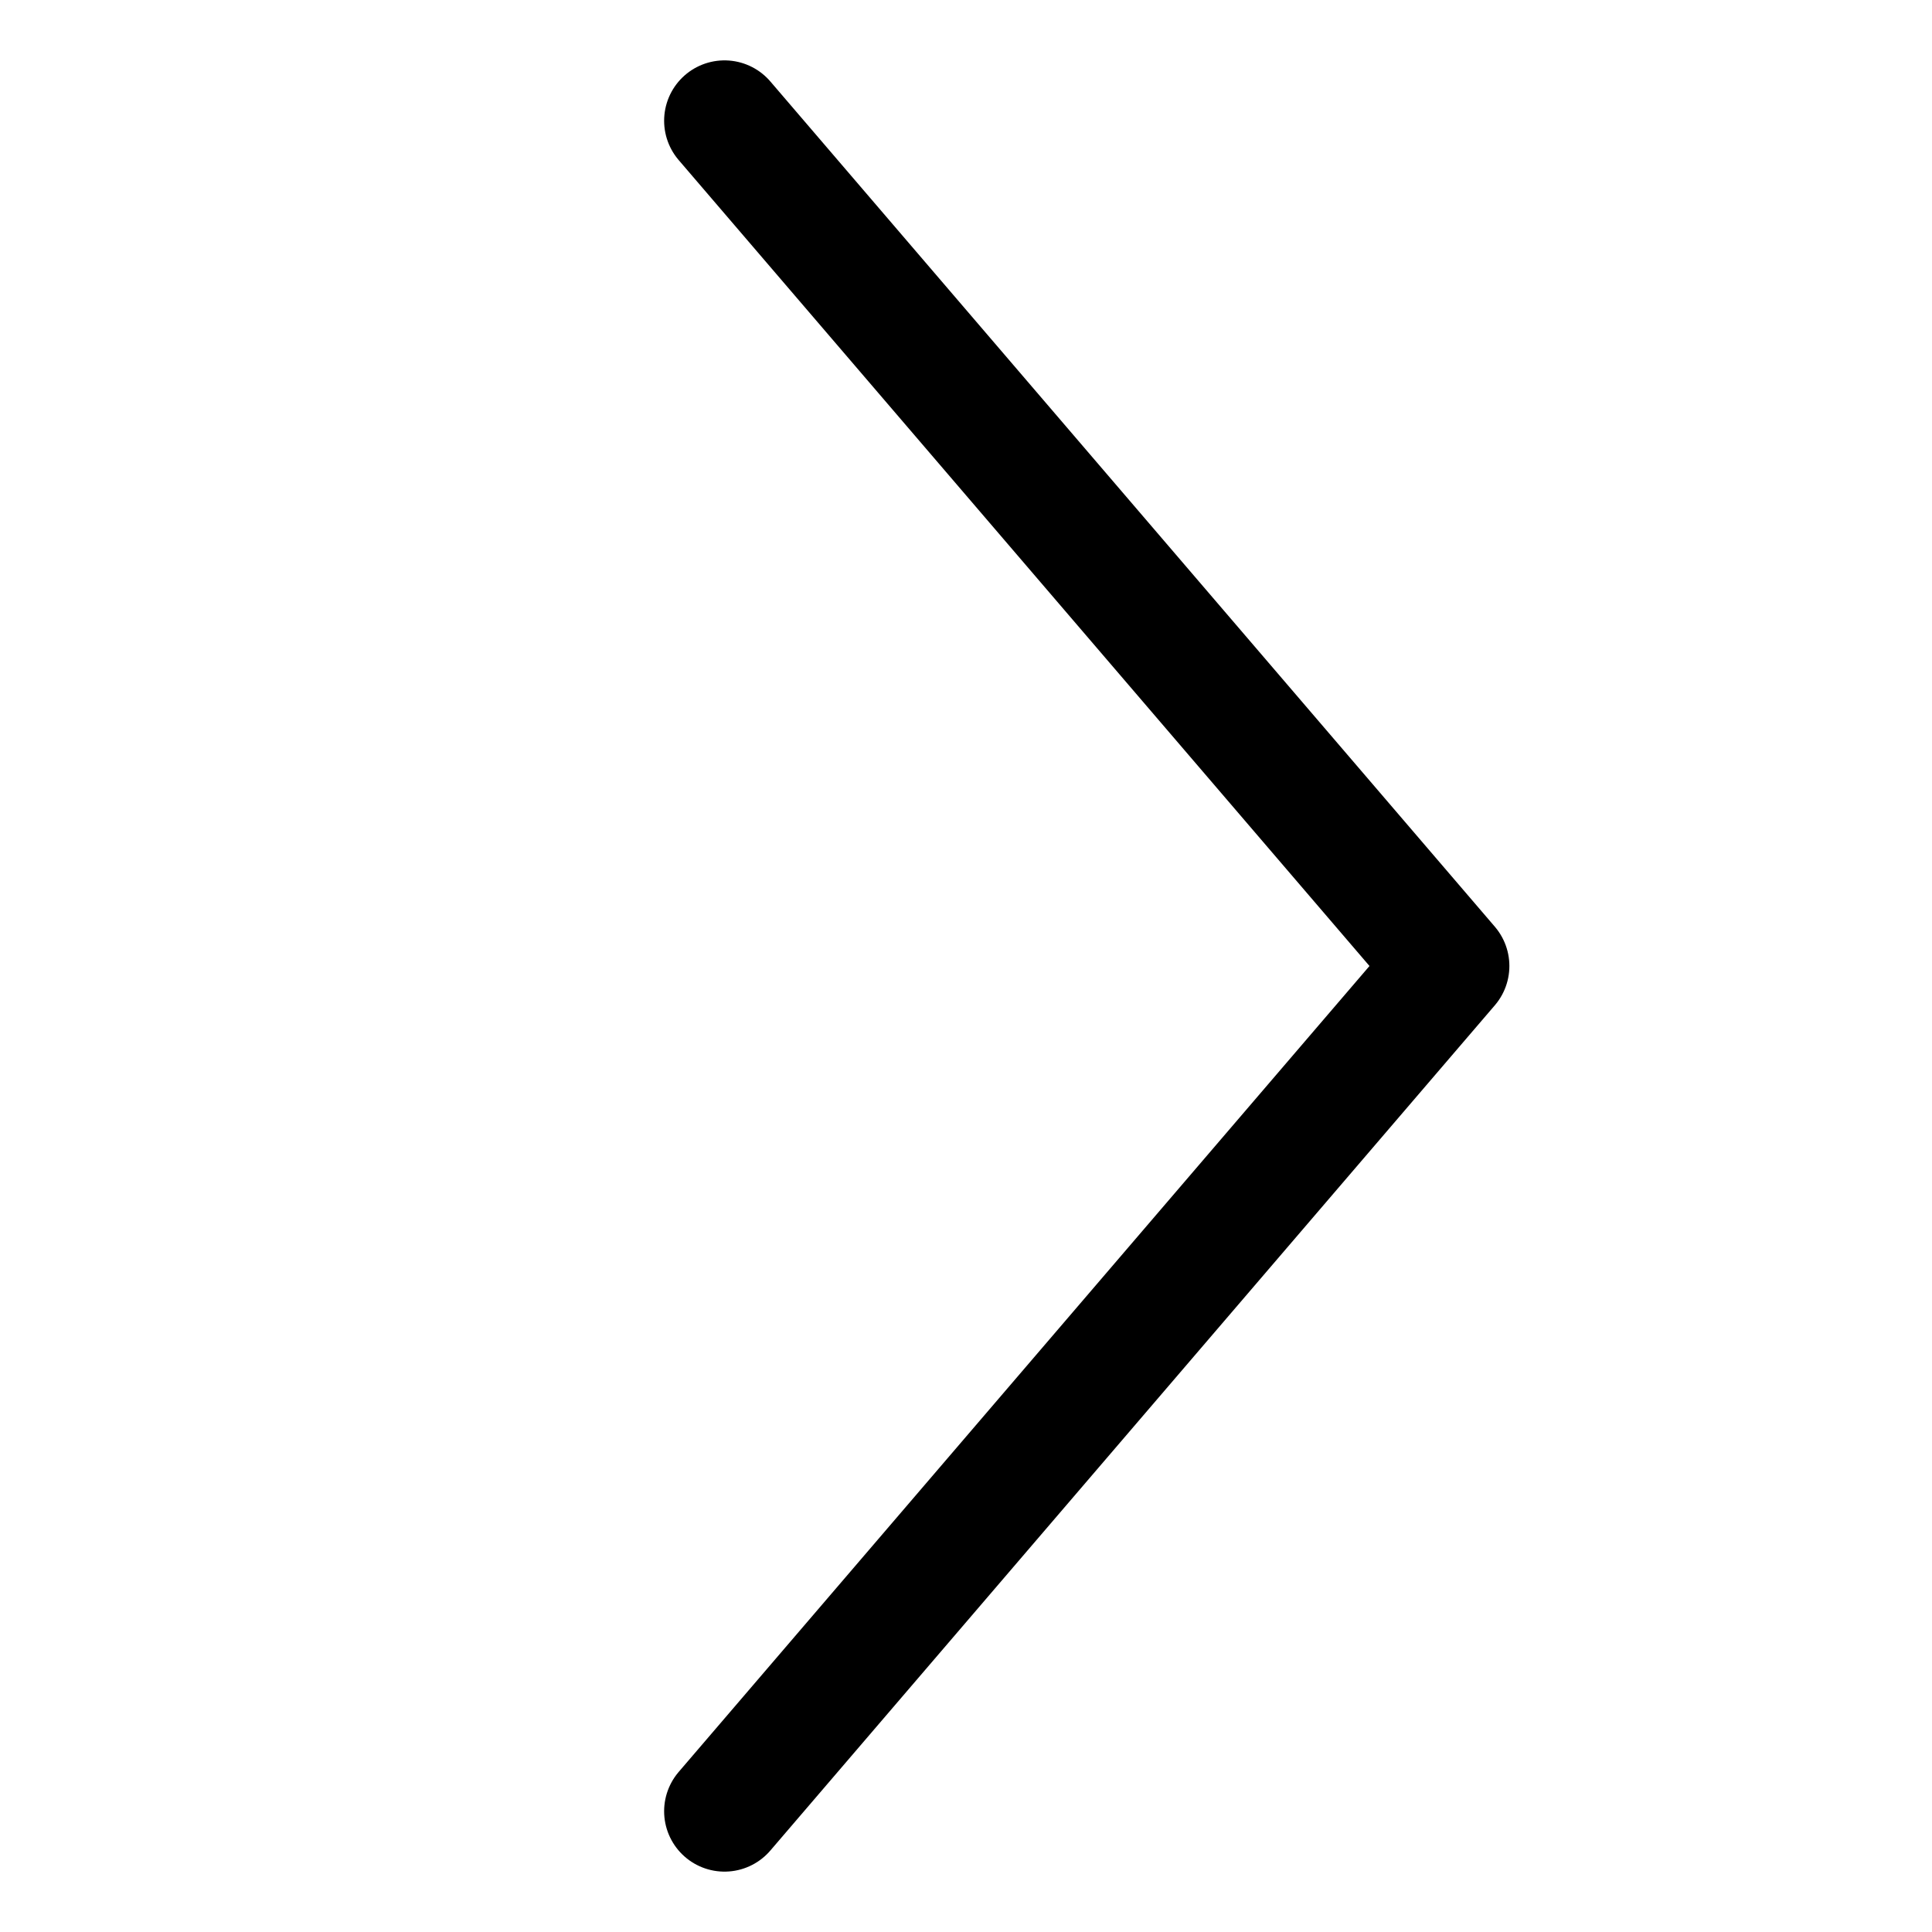
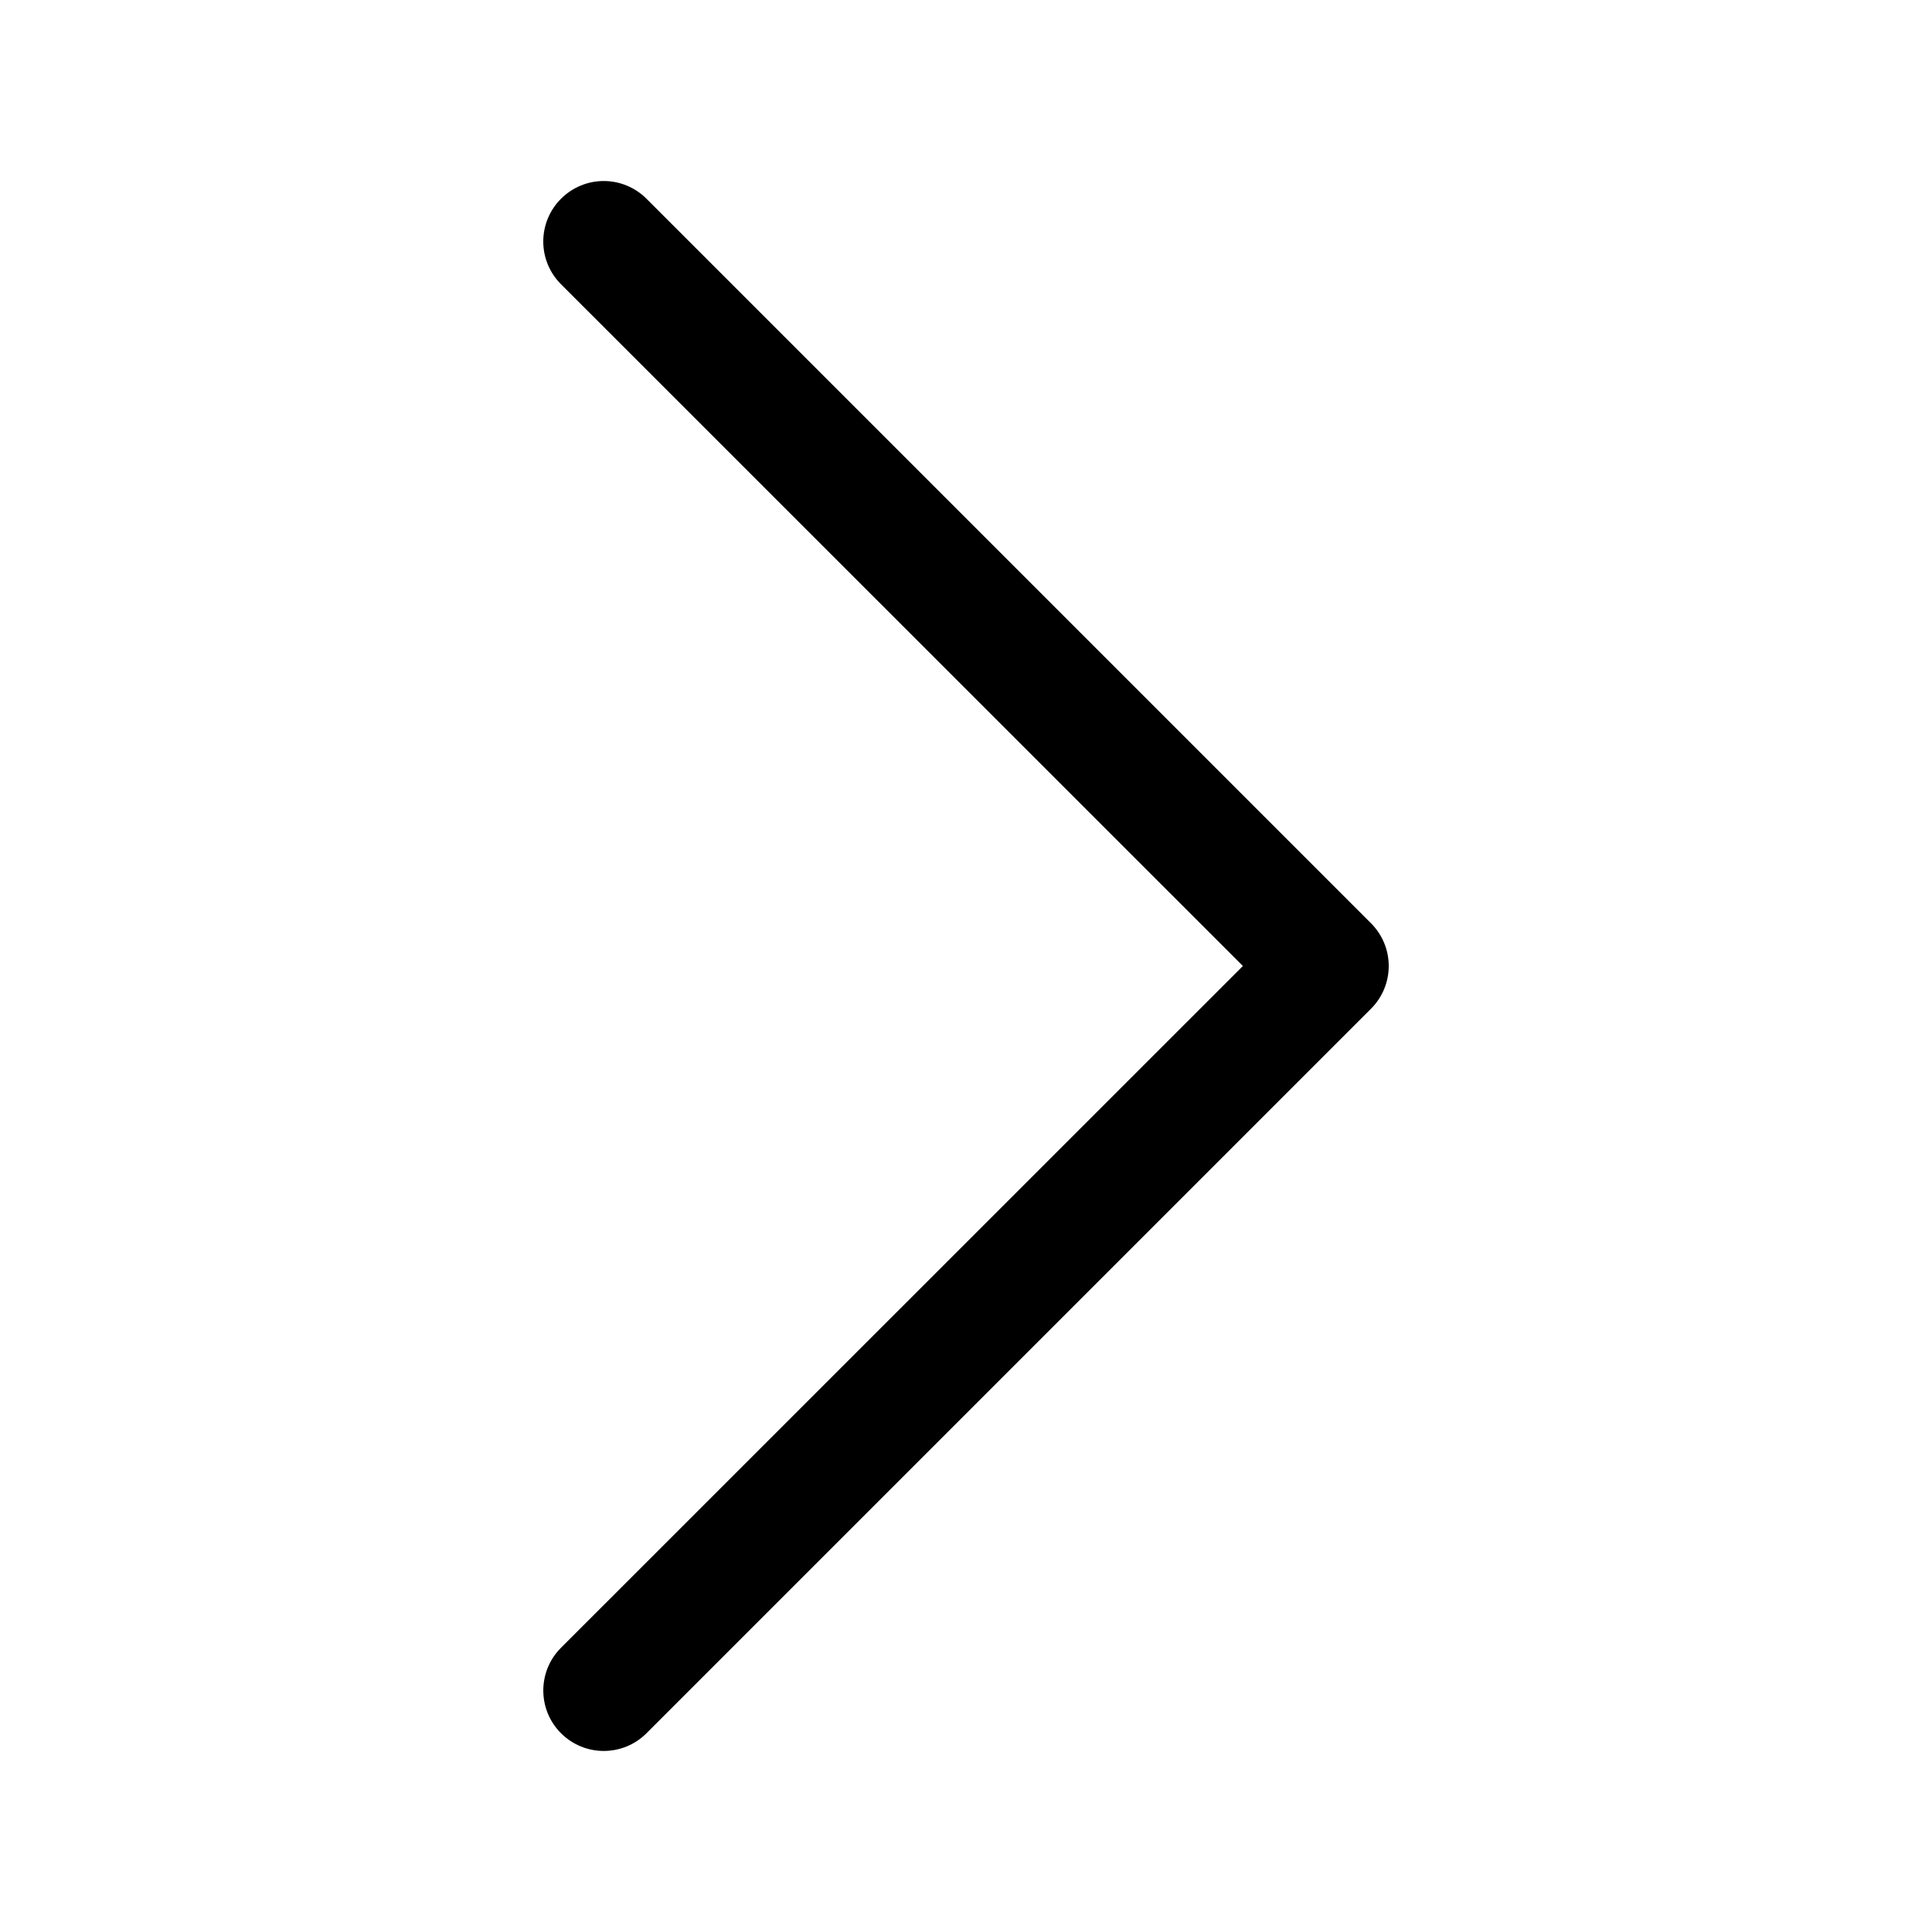
- <svg xmlns="http://www.w3.org/2000/svg" id="i-chevron-right" viewBox="0 0 32 32" width="32" height="32" fill="none" stroke="currentcolor" stroke-linecap="round" stroke-linejoin="round" stroke-width="2">
-   <path d="M12 30 L24 16 12 2" />
+ <svg xmlns="http://www.w3.org/2000/svg" id="i-chevron-right" width="1em" height="1em" viewBox="0 0 16 16" fill="currentColor">
+   <path fill-rule="evenodd" d="M4.646 1.646a.5.5 0 01.708 0l6 6a.5.5 0 010 .708l-6 6a.5.5 0 01-.708-.708L10.293 8 4.646 2.354a.5.5 0 010-.708z" clip-rule="evenodd" />
</svg>
